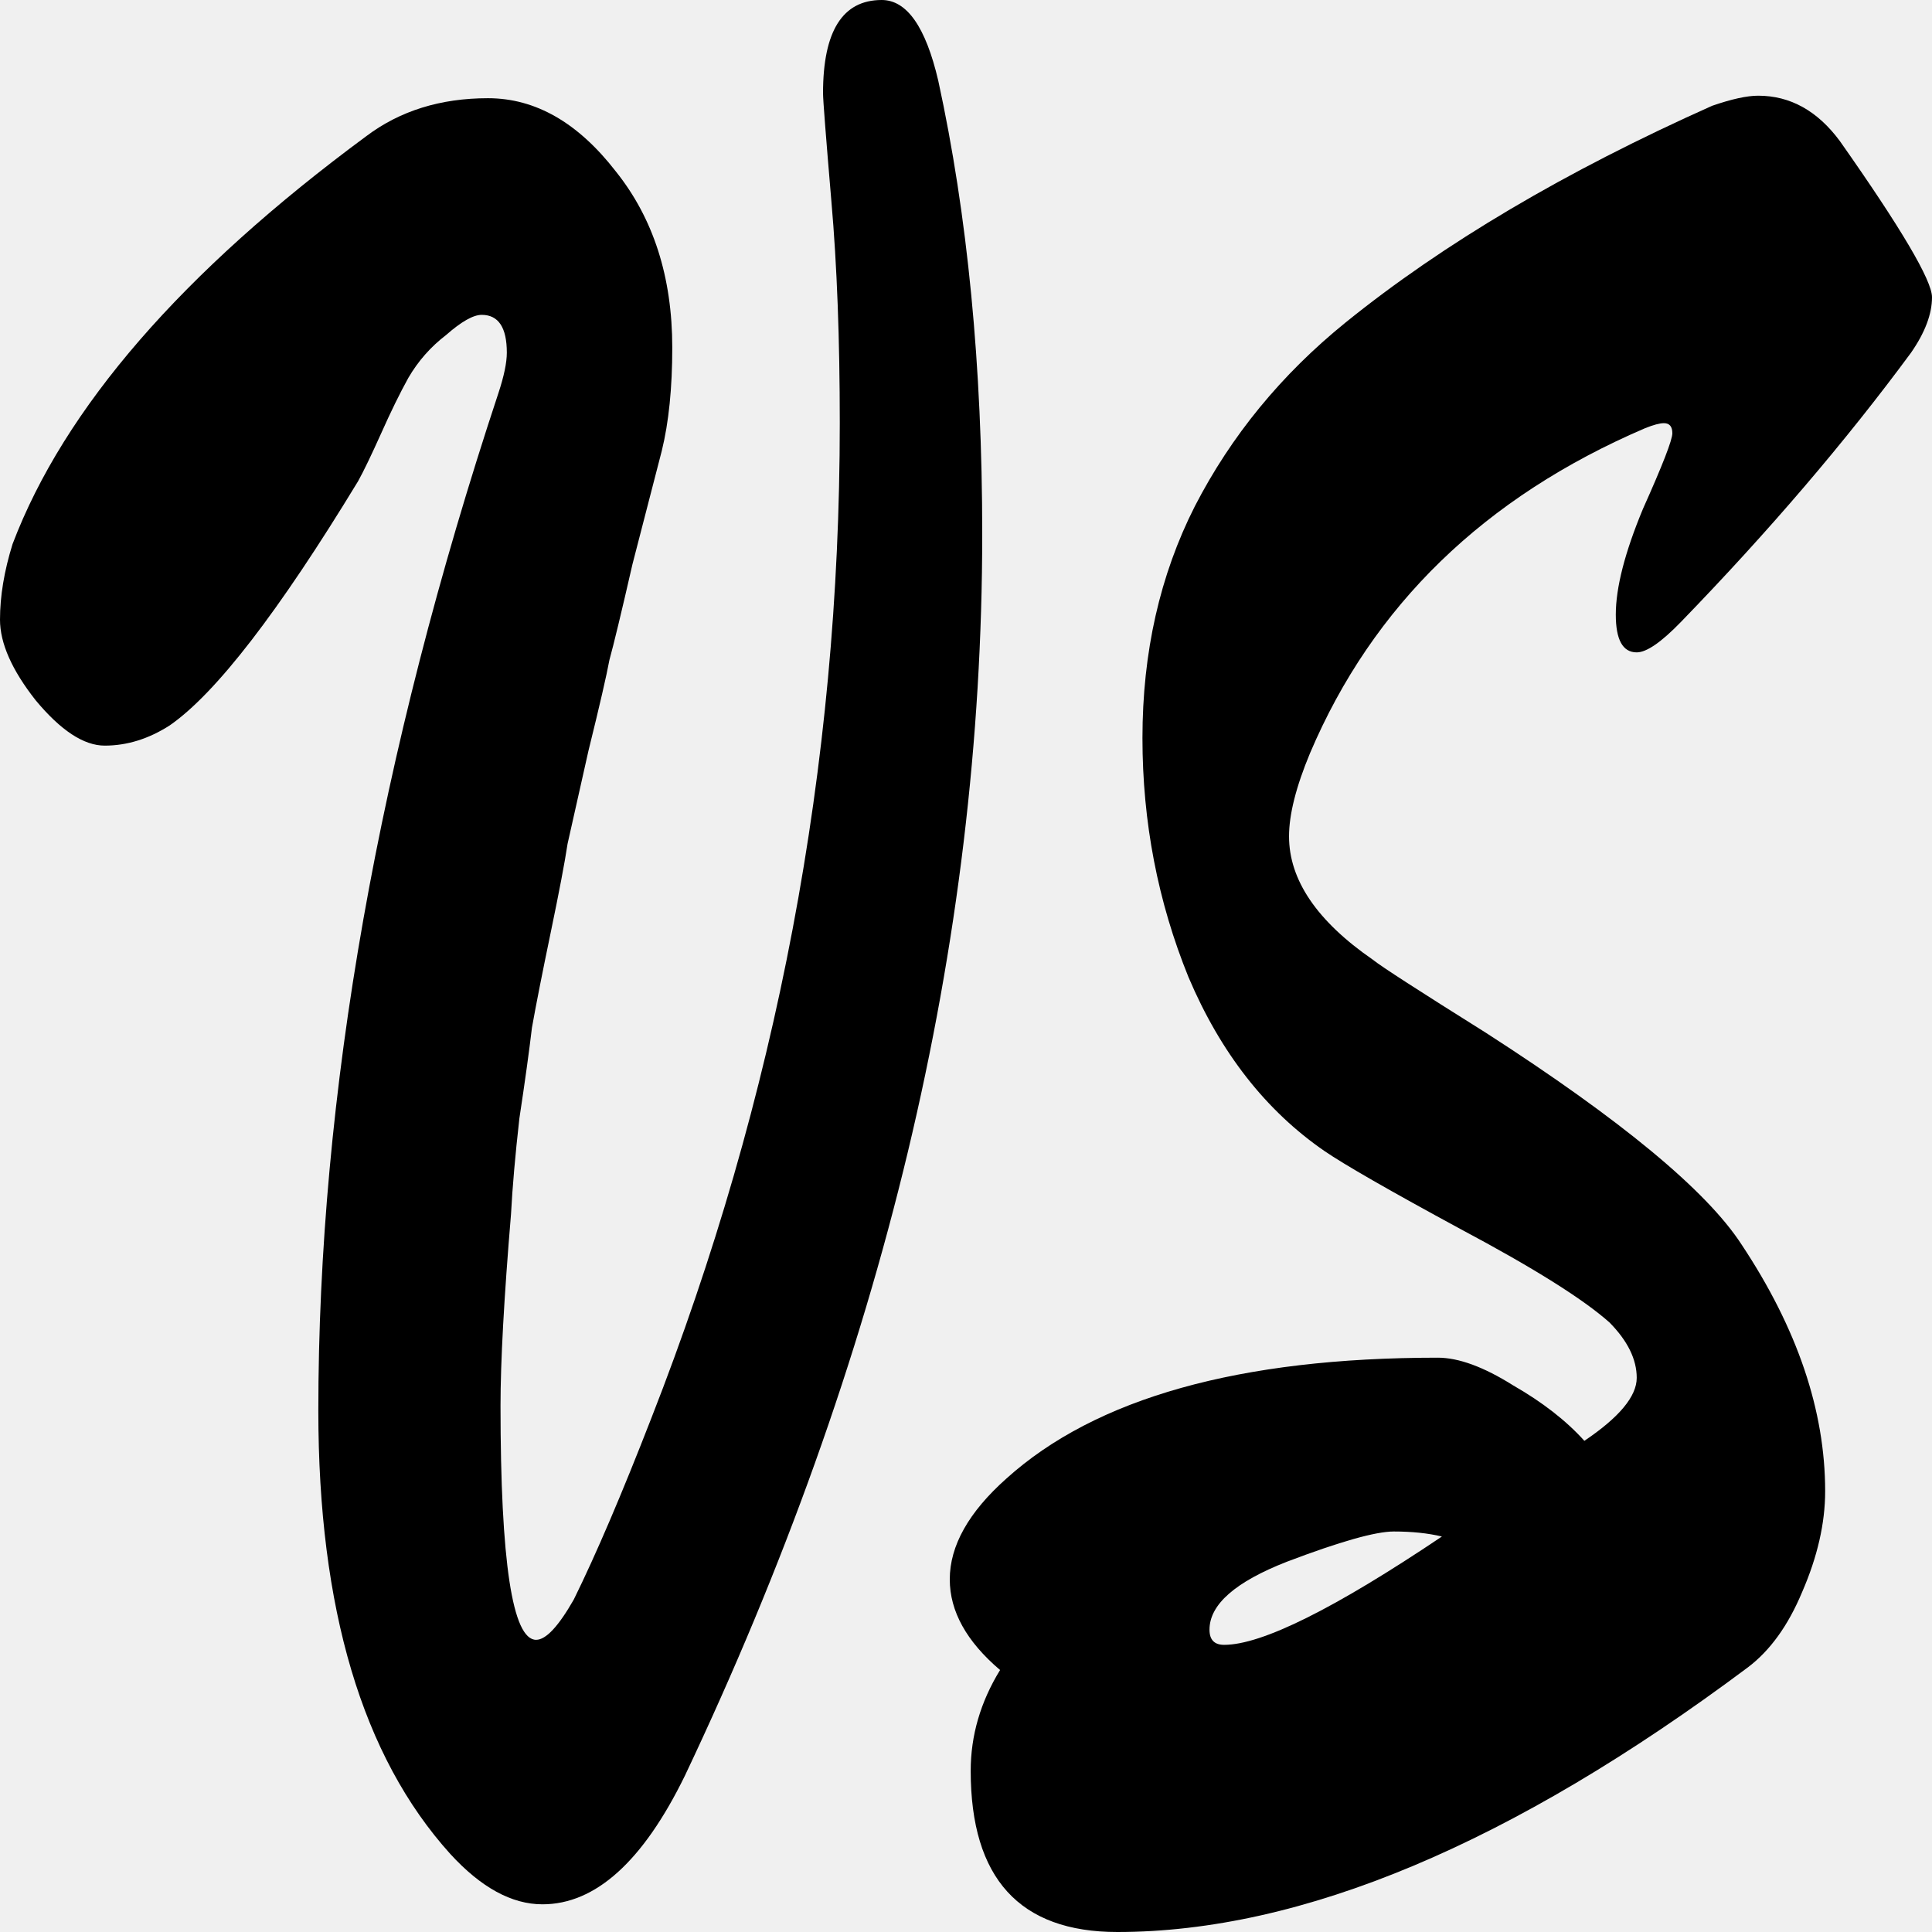
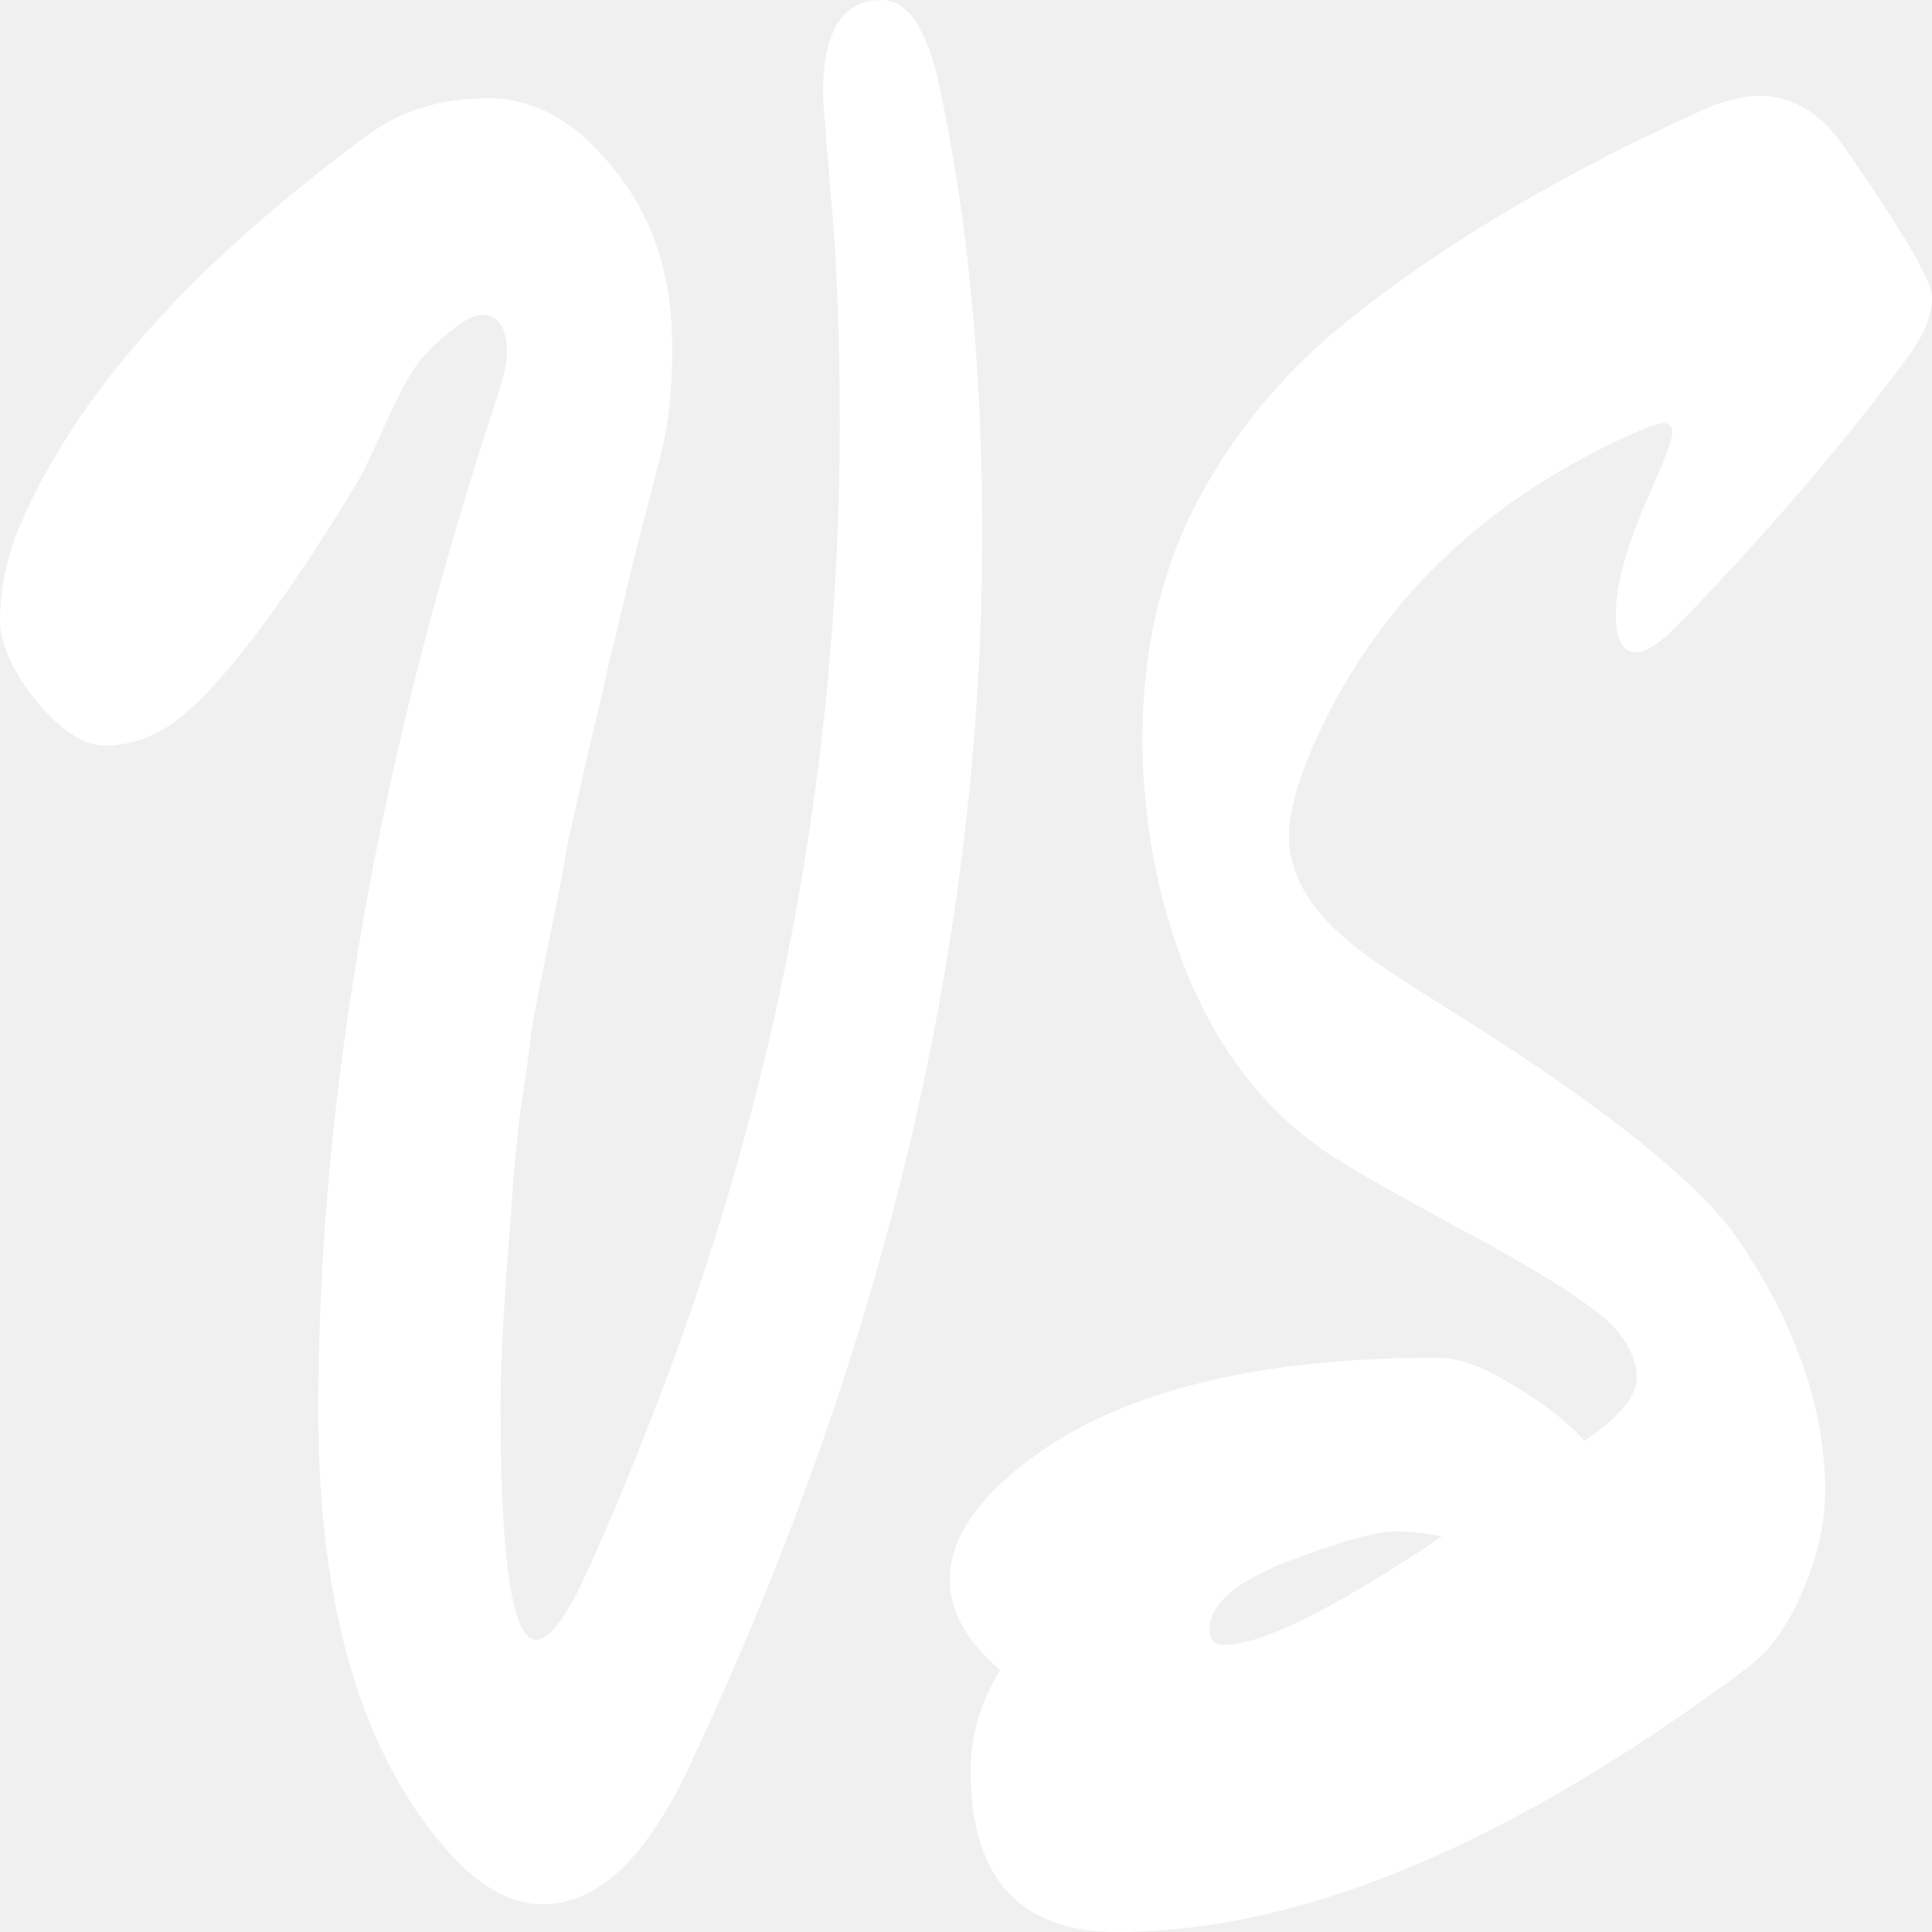
- <svg xmlns="http://www.w3.org/2000/svg" width="30" height="30" viewBox="0 0 30 30">
-   <style>
-     path { fill: #000; }
-     @media (prefers-color-scheme: dark) {
-       path { fill: #fff; }
-     }
-   </style>
-   <path d="M7.772 21.825C7.772 24.25 7.957 25.463 8.325 25.463C8.477 25.463 8.672 25.254 8.91 24.837C9.257 24.133 9.658 23.194 10.114 22.021C12.065 17.04 13.04 11.89 13.04 6.571C13.04 5.267 12.997 4.12 12.91 3.129C12.824 2.112 12.78 1.552 12.78 1.447C12.78 0.482 13.084 0 13.691 0C14.081 0 14.374 0.417 14.569 1.252C15.024 3.338 15.252 5.684 15.252 8.292C15.252 14.655 13.713 21.082 10.634 27.575C9.984 28.905 9.246 29.57 8.423 29.57C7.946 29.57 7.469 29.309 6.992 28.788C5.626 27.275 4.943 24.98 4.943 21.904C4.943 17.001 5.875 11.734 7.74 6.102C7.826 5.841 7.87 5.632 7.87 5.476C7.87 5.085 7.74 4.889 7.48 4.889C7.349 4.889 7.165 4.993 6.927 5.202C6.688 5.385 6.493 5.606 6.341 5.867C6.211 6.102 6.07 6.389 5.919 6.728C5.767 7.066 5.648 7.314 5.561 7.471C4.325 9.505 3.35 10.769 2.634 11.265C2.309 11.473 1.973 11.578 1.626 11.578C1.301 11.578 0.943 11.343 0.553 10.873C0.184 10.404 0 9.987 0 9.622C0 9.257 0.065 8.866 0.195 8.448C0.997 6.336 2.829 4.224 5.691 2.112C6.211 1.721 6.84 1.525 7.577 1.525C8.314 1.525 8.975 1.904 9.561 2.66C10.146 3.39 10.439 4.302 10.439 5.398C10.439 6.023 10.385 6.558 10.276 7.001C10.168 7.419 10.016 8.005 9.821 8.761C9.648 9.518 9.528 10.013 9.463 10.248C9.42 10.482 9.312 10.952 9.138 11.656C8.986 12.334 8.878 12.816 8.813 13.103C8.77 13.39 8.683 13.846 8.553 14.472C8.423 15.098 8.325 15.593 8.26 15.958C8.217 16.323 8.152 16.793 8.065 17.366C8 17.94 7.957 18.436 7.935 18.853C7.826 20.157 7.772 21.147 7.772 21.825Z" />
-   <path d="M28.569 2.19C29.523 3.546 30 4.355 30 4.615C30 4.876 29.892 5.163 29.675 5.476C28.656 6.858 27.463 8.253 26.098 9.661C25.794 9.974 25.567 10.13 25.415 10.13C25.198 10.13 25.09 9.935 25.09 9.544C25.09 9.126 25.23 8.579 25.512 7.901C25.816 7.223 25.968 6.832 25.968 6.728C25.968 6.623 25.924 6.571 25.837 6.571C25.772 6.571 25.675 6.597 25.545 6.649C23.052 7.718 21.317 9.4 20.342 11.695C20.125 12.216 20.016 12.647 20.016 12.986C20.016 13.664 20.45 14.303 21.317 14.902C21.447 15.007 22.033 15.385 23.073 16.037C25.176 17.392 26.499 18.488 27.041 19.322C27.908 20.626 28.341 21.904 28.341 23.155C28.341 23.651 28.222 24.172 27.984 24.72C27.767 25.241 27.485 25.632 27.138 25.893C23.474 28.631 20.212 30 17.35 30C15.832 30 15.073 29.166 15.073 27.497C15.073 26.949 15.225 26.428 15.529 25.932C15.008 25.489 14.748 25.02 14.748 24.524C14.748 24.003 15.041 23.481 15.626 22.96C17.014 21.708 19.247 21.082 22.325 21.082C22.651 21.082 23.041 21.226 23.496 21.512C23.951 21.773 24.32 22.06 24.602 22.373C25.144 22.008 25.415 21.682 25.415 21.395C25.415 21.108 25.274 20.821 24.992 20.535C24.58 20.169 23.81 19.687 22.683 19.087C21.577 18.488 20.873 18.083 20.569 17.875C19.659 17.249 18.954 16.349 18.456 15.176C17.979 14.003 17.74 12.764 17.74 11.46C17.74 10.13 18.011 8.931 18.553 7.862C19.117 6.767 19.897 5.815 20.895 5.007C22.412 3.781 24.309 2.66 26.585 1.643C26.889 1.538 27.127 1.486 27.301 1.486C27.799 1.486 28.222 1.721 28.569 2.19ZM22.39 23.859C22.174 23.807 21.924 23.781 21.642 23.781C21.361 23.781 20.808 23.937 19.984 24.25C19.182 24.563 18.781 24.915 18.781 25.306C18.781 25.463 18.857 25.541 19.008 25.541C19.594 25.541 20.721 24.98 22.39 23.859Z" />
+ <svg xmlns="http://www.w3.org/2000/svg" width="30" height="30" viewBox="0 0 30 30" id="favicon">
+   <path d="M7.772 21.825C7.772 24.25 7.957 25.463 8.325 25.463C8.477 25.463 8.672 25.254 8.91 24.837C9.257 24.133 9.658 23.194 10.114 22.021C12.065 17.04 13.04 11.89 13.04 6.571C13.04 5.267 12.997 4.12 12.91 3.129C12.824 2.112 12.78 1.552 12.78 1.447C12.78 0.482 13.084 0 13.691 0C14.081 0 14.374 0.417 14.569 1.252C15.024 3.338 15.252 5.684 15.252 8.292C15.252 14.655 13.713 21.082 10.634 27.575C9.984 28.905 9.246 29.57 8.423 29.57C7.946 29.57 7.469 29.309 6.992 28.788C5.626 27.275 4.943 24.98 4.943 21.904C4.943 17.001 5.875 11.734 7.74 6.102C7.826 5.841 7.87 5.632 7.87 5.476C7.87 5.085 7.74 4.889 7.48 4.889C7.349 4.889 7.165 4.993 6.927 5.202C6.688 5.385 6.493 5.606 6.341 5.867C6.211 6.102 6.07 6.389 5.919 6.728C5.767 7.066 5.648 7.314 5.561 7.471C4.325 9.505 3.35 10.769 2.634 11.265C2.309 11.473 1.973 11.578 1.626 11.578C1.301 11.578 0.943 11.343 0.553 10.873C0.184 10.404 0 9.987 0 9.622C0 9.257 0.065 8.866 0.195 8.448C0.997 6.336 2.829 4.224 5.691 2.112C6.211 1.721 6.84 1.525 7.577 1.525C8.314 1.525 8.975 1.904 9.561 2.66C10.146 3.39 10.439 4.302 10.439 5.398C10.439 6.023 10.385 6.558 10.276 7.001C10.168 7.419 10.016 8.005 9.821 8.761C9.648 9.518 9.528 10.013 9.463 10.248C9.42 10.482 9.312 10.952 9.138 11.656C8.986 12.334 8.878 12.816 8.813 13.103C8.77 13.39 8.683 13.846 8.553 14.472C8.423 15.098 8.325 15.593 8.26 15.958C8.217 16.323 8.152 16.793 8.065 17.366C8 17.94 7.957 18.436 7.935 18.853C7.826 20.157 7.772 21.147 7.772 21.825Z" fill="#fff" />
+   <path d="M28.569 2.19C29.523 3.546 30 4.355 30 4.615C30 4.876 29.892 5.163 29.675 5.476C28.656 6.858 27.463 8.253 26.098 9.661C25.794 9.974 25.567 10.13 25.415 10.13C25.198 10.13 25.09 9.935 25.09 9.544C25.09 9.126 25.23 8.579 25.512 7.901C25.816 7.223 25.968 6.832 25.968 6.728C25.968 6.623 25.924 6.571 25.837 6.571C25.772 6.571 25.675 6.597 25.545 6.649C23.052 7.718 21.317 9.4 20.342 11.695C20.125 12.216 20.016 12.647 20.016 12.986C20.016 13.664 20.45 14.303 21.317 14.902C21.447 15.007 22.033 15.385 23.073 16.037C25.176 17.392 26.499 18.488 27.041 19.322C27.908 20.626 28.341 21.904 28.341 23.155C28.341 23.651 28.222 24.172 27.984 24.72C27.767 25.241 27.485 25.632 27.138 25.893C23.474 28.631 20.212 30 17.35 30C15.832 30 15.073 29.166 15.073 27.497C15.073 26.949 15.225 26.428 15.529 25.932C15.008 25.489 14.748 25.02 14.748 24.524C14.748 24.003 15.041 23.481 15.626 22.96C17.014 21.708 19.247 21.082 22.325 21.082C22.651 21.082 23.041 21.226 23.496 21.512C23.951 21.773 24.32 22.06 24.602 22.373C25.144 22.008 25.415 21.682 25.415 21.395C25.415 21.108 25.274 20.821 24.992 20.535C24.58 20.169 23.81 19.687 22.683 19.087C21.577 18.488 20.873 18.083 20.569 17.875C19.659 17.249 18.954 16.349 18.456 15.176C17.979 14.003 17.74 12.764 17.74 11.46C17.74 10.13 18.011 8.931 18.553 7.862C19.117 6.767 19.897 5.815 20.895 5.007C22.412 3.781 24.309 2.66 26.585 1.643C26.889 1.538 27.127 1.486 27.301 1.486C27.799 1.486 28.222 1.721 28.569 2.19ZM22.39 23.859C22.174 23.807 21.924 23.781 21.642 23.781C21.361 23.781 20.808 23.937 19.984 24.25C19.182 24.563 18.781 24.915 18.781 25.306C18.781 25.463 18.857 25.541 19.008 25.541C19.594 25.541 20.721 24.98 22.39 23.859Z" fill="#fff" />
</svg>
